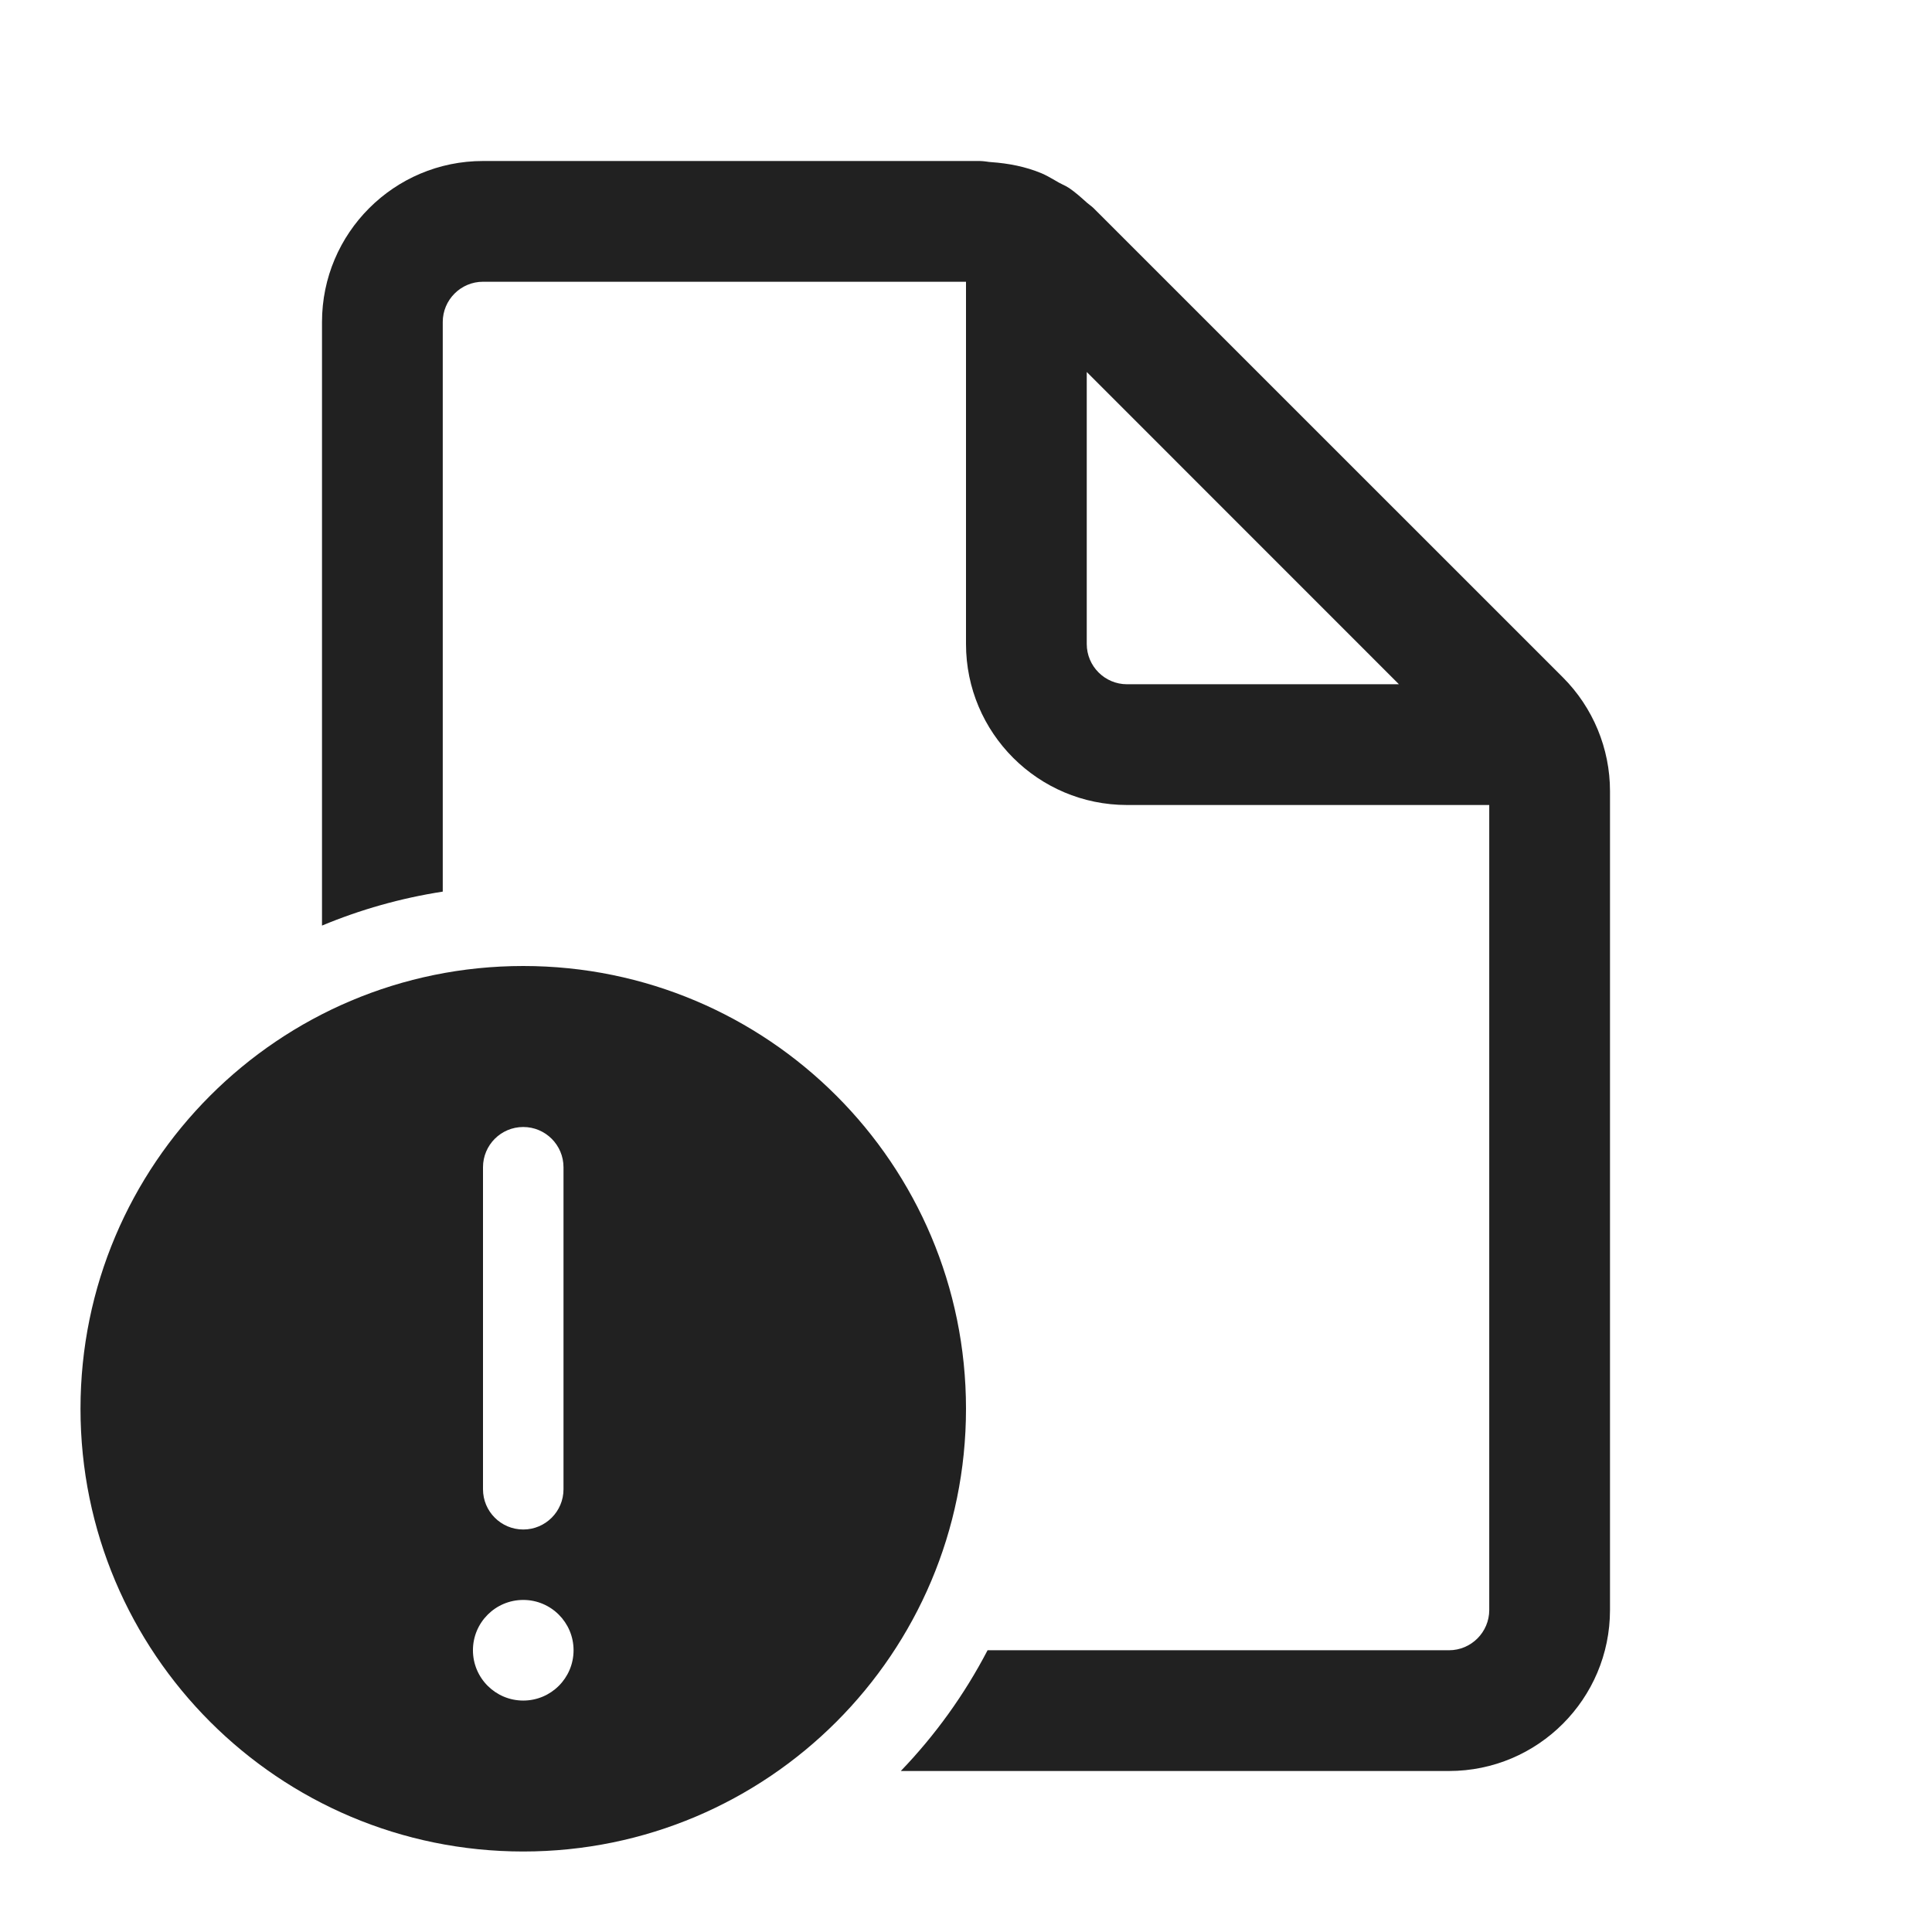
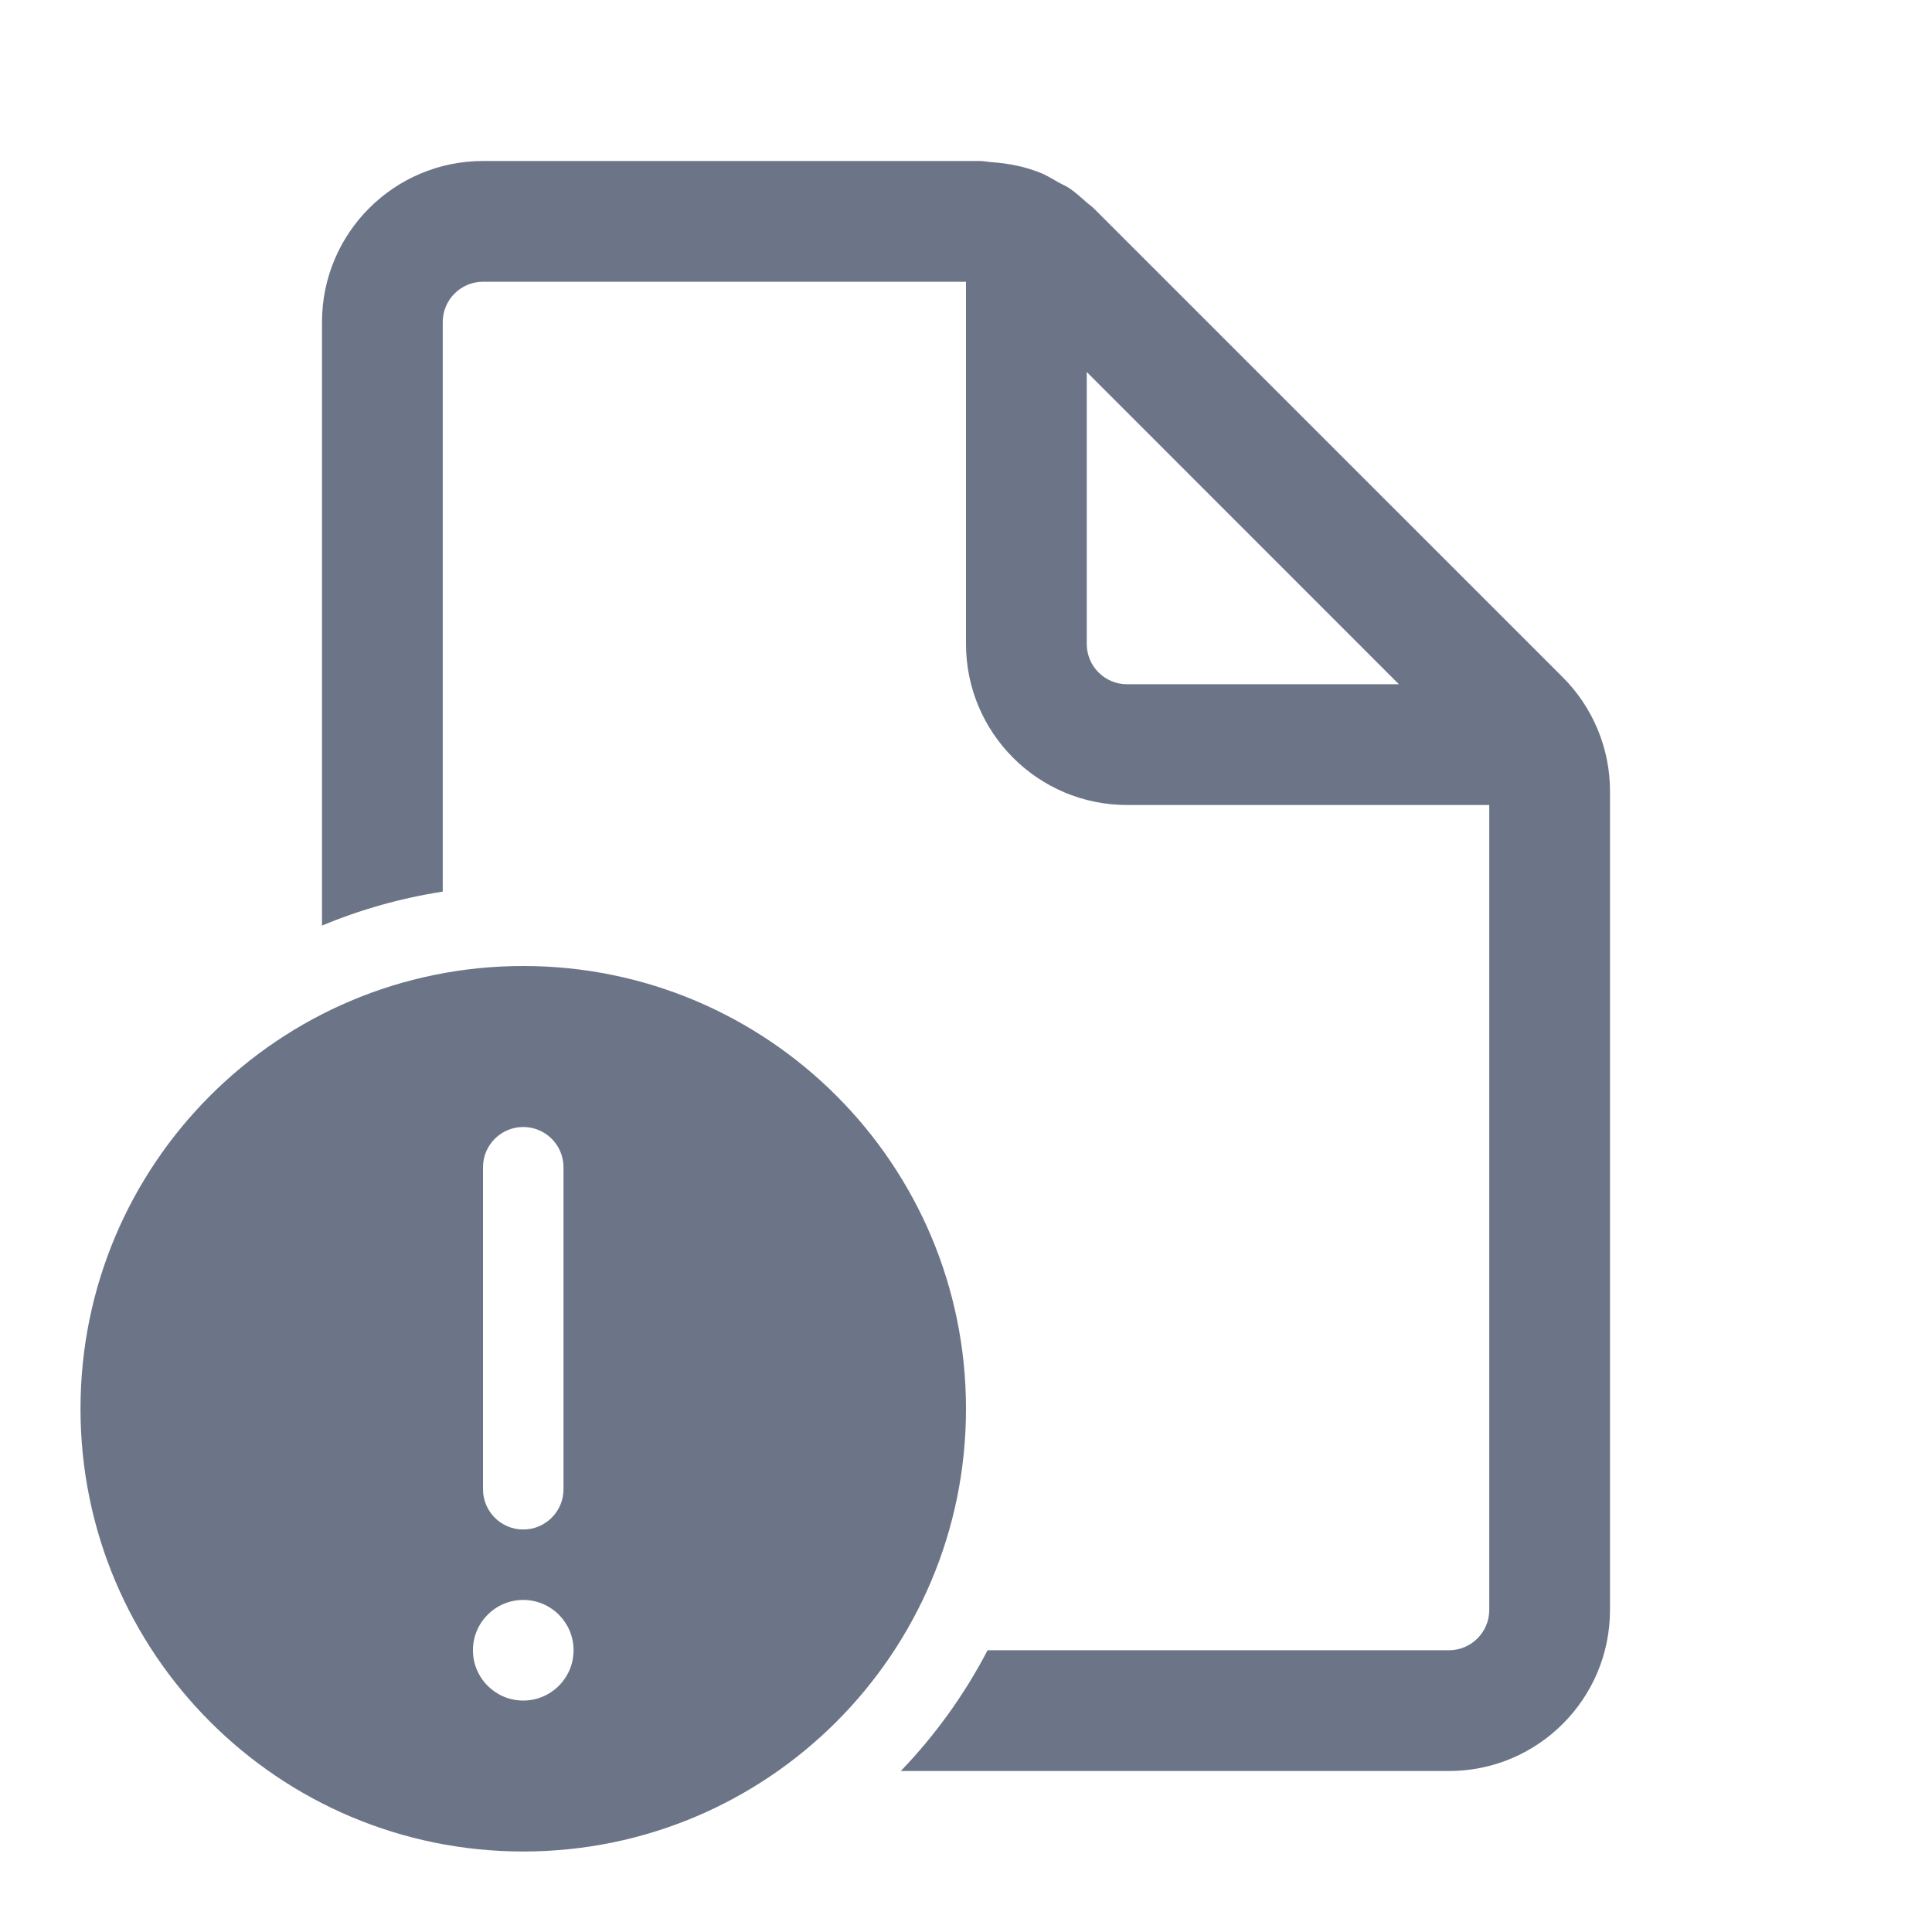
<svg xmlns="http://www.w3.org/2000/svg" width="800px" height="800px" viewBox="0 0 24 24" fill="none">
-   <path d="M18.5 20C18.5 20.275 18.276 20.5 18 20.5H12.268C11.981 21.051 11.617 21.556 11.19 22H18C19.104 22 20 21.104 20 20V9.828C20 9.298 19.789 8.789 19.414 8.414L13.585 2.586C13.57 2.571 13.553 2.558 13.536 2.545C13.524 2.536 13.511 2.526 13.5 2.516C13.429 2.452 13.359 2.389 13.281 2.336C13.256 2.319 13.228 2.305 13.2 2.292C13.184 2.284 13.168 2.276 13.153 2.268C13.136 2.259 13.12 2.249 13.103 2.239C13.049 2.208 12.994 2.176 12.937 2.152C12.74 2.07 12.528 2.029 12.313 2.014C12.293 2.013 12.274 2.01 12.254 2.007C12.227 2.004 12.2 2 12.172 2H6C4.896 2 4 2.896 4 4V11.498C4.474 11.3 4.977 11.157 5.5 11.076V4C5.5 3.725 5.724 3.5 6 3.5H12V8C12 9.104 12.896 10 14 10H18.5V20ZM13.5 4.621L17.378 8.5H14C13.724 8.5 13.5 8.275 13.5 8V4.621Z" fill="#212121" />
-   <path d="M12 17.5C12 20.538 9.538 23 6.5 23C3.462 23 1 20.538 1 17.5C1 14.462 3.462 12 6.5 12C9.538 12 12 14.462 12 17.5ZM6.5 14C6.224 14 6 14.224 6 14.5V18.5C6 18.776 6.224 19 6.5 19C6.776 19 7 18.776 7 18.5V14.5C7 14.224 6.776 14 6.5 14ZM6.5 21.125C6.845 21.125 7.125 20.845 7.125 20.5C7.125 20.155 6.845 19.875 6.5 19.875C6.155 19.875 5.875 20.155 5.875 20.5C5.875 20.845 6.155 21.125 6.5 21.125Z" fill="#212121" />
+   <path d="M18.5 20C18.5 20.275 18.276 20.5 18 20.5H12.268C11.981 21.051 11.617 21.556 11.19 22H18C19.104 22 20 21.104 20 20V9.828C20 9.298 19.789 8.789 19.414 8.414L13.585 2.586C13.57 2.571 13.553 2.558 13.536 2.545C13.524 2.536 13.511 2.526 13.5 2.516C13.429 2.452 13.359 2.389 13.281 2.336C13.256 2.319 13.228 2.305 13.2 2.292C13.184 2.284 13.168 2.276 13.153 2.268C13.136 2.259 13.12 2.249 13.103 2.239C13.049 2.208 12.994 2.176 12.937 2.152C12.74 2.07 12.528 2.029 12.313 2.014C12.293 2.013 12.274 2.01 12.254 2.007C12.227 2.004 12.2 2 12.172 2H6C4.896 2 4 2.896 4 4V11.498C4.474 11.3 4.977 11.157 5.5 11.076V4C5.5 3.725 5.724 3.5 6 3.5H12V8C12 9.104 12.896 10 14 10H18.5V20ZM13.5 4.621L17.378 8.5H14C13.724 8.5 13.5 8.275 13.5 8V4.621Z" fill="#6C7587" />
+   <path d="M12 17.5C12 20.538 9.538 23 6.5 23C3.462 23 1 20.538 1 17.5C1 14.462 3.462 12 6.5 12C9.538 12 12 14.462 12 17.5ZM6.5 14C6.224 14 6 14.224 6 14.5V18.5C6 18.776 6.224 19 6.5 19C6.776 19 7 18.776 7 18.5V14.5C7 14.224 6.776 14 6.5 14ZM6.5 21.125C6.845 21.125 7.125 20.845 7.125 20.5C7.125 20.155 6.845 19.875 6.5 19.875C6.155 19.875 5.875 20.155 5.875 20.5C5.875 20.845 6.155 21.125 6.5 21.125Z" fill="#6C7587" />
</svg>
